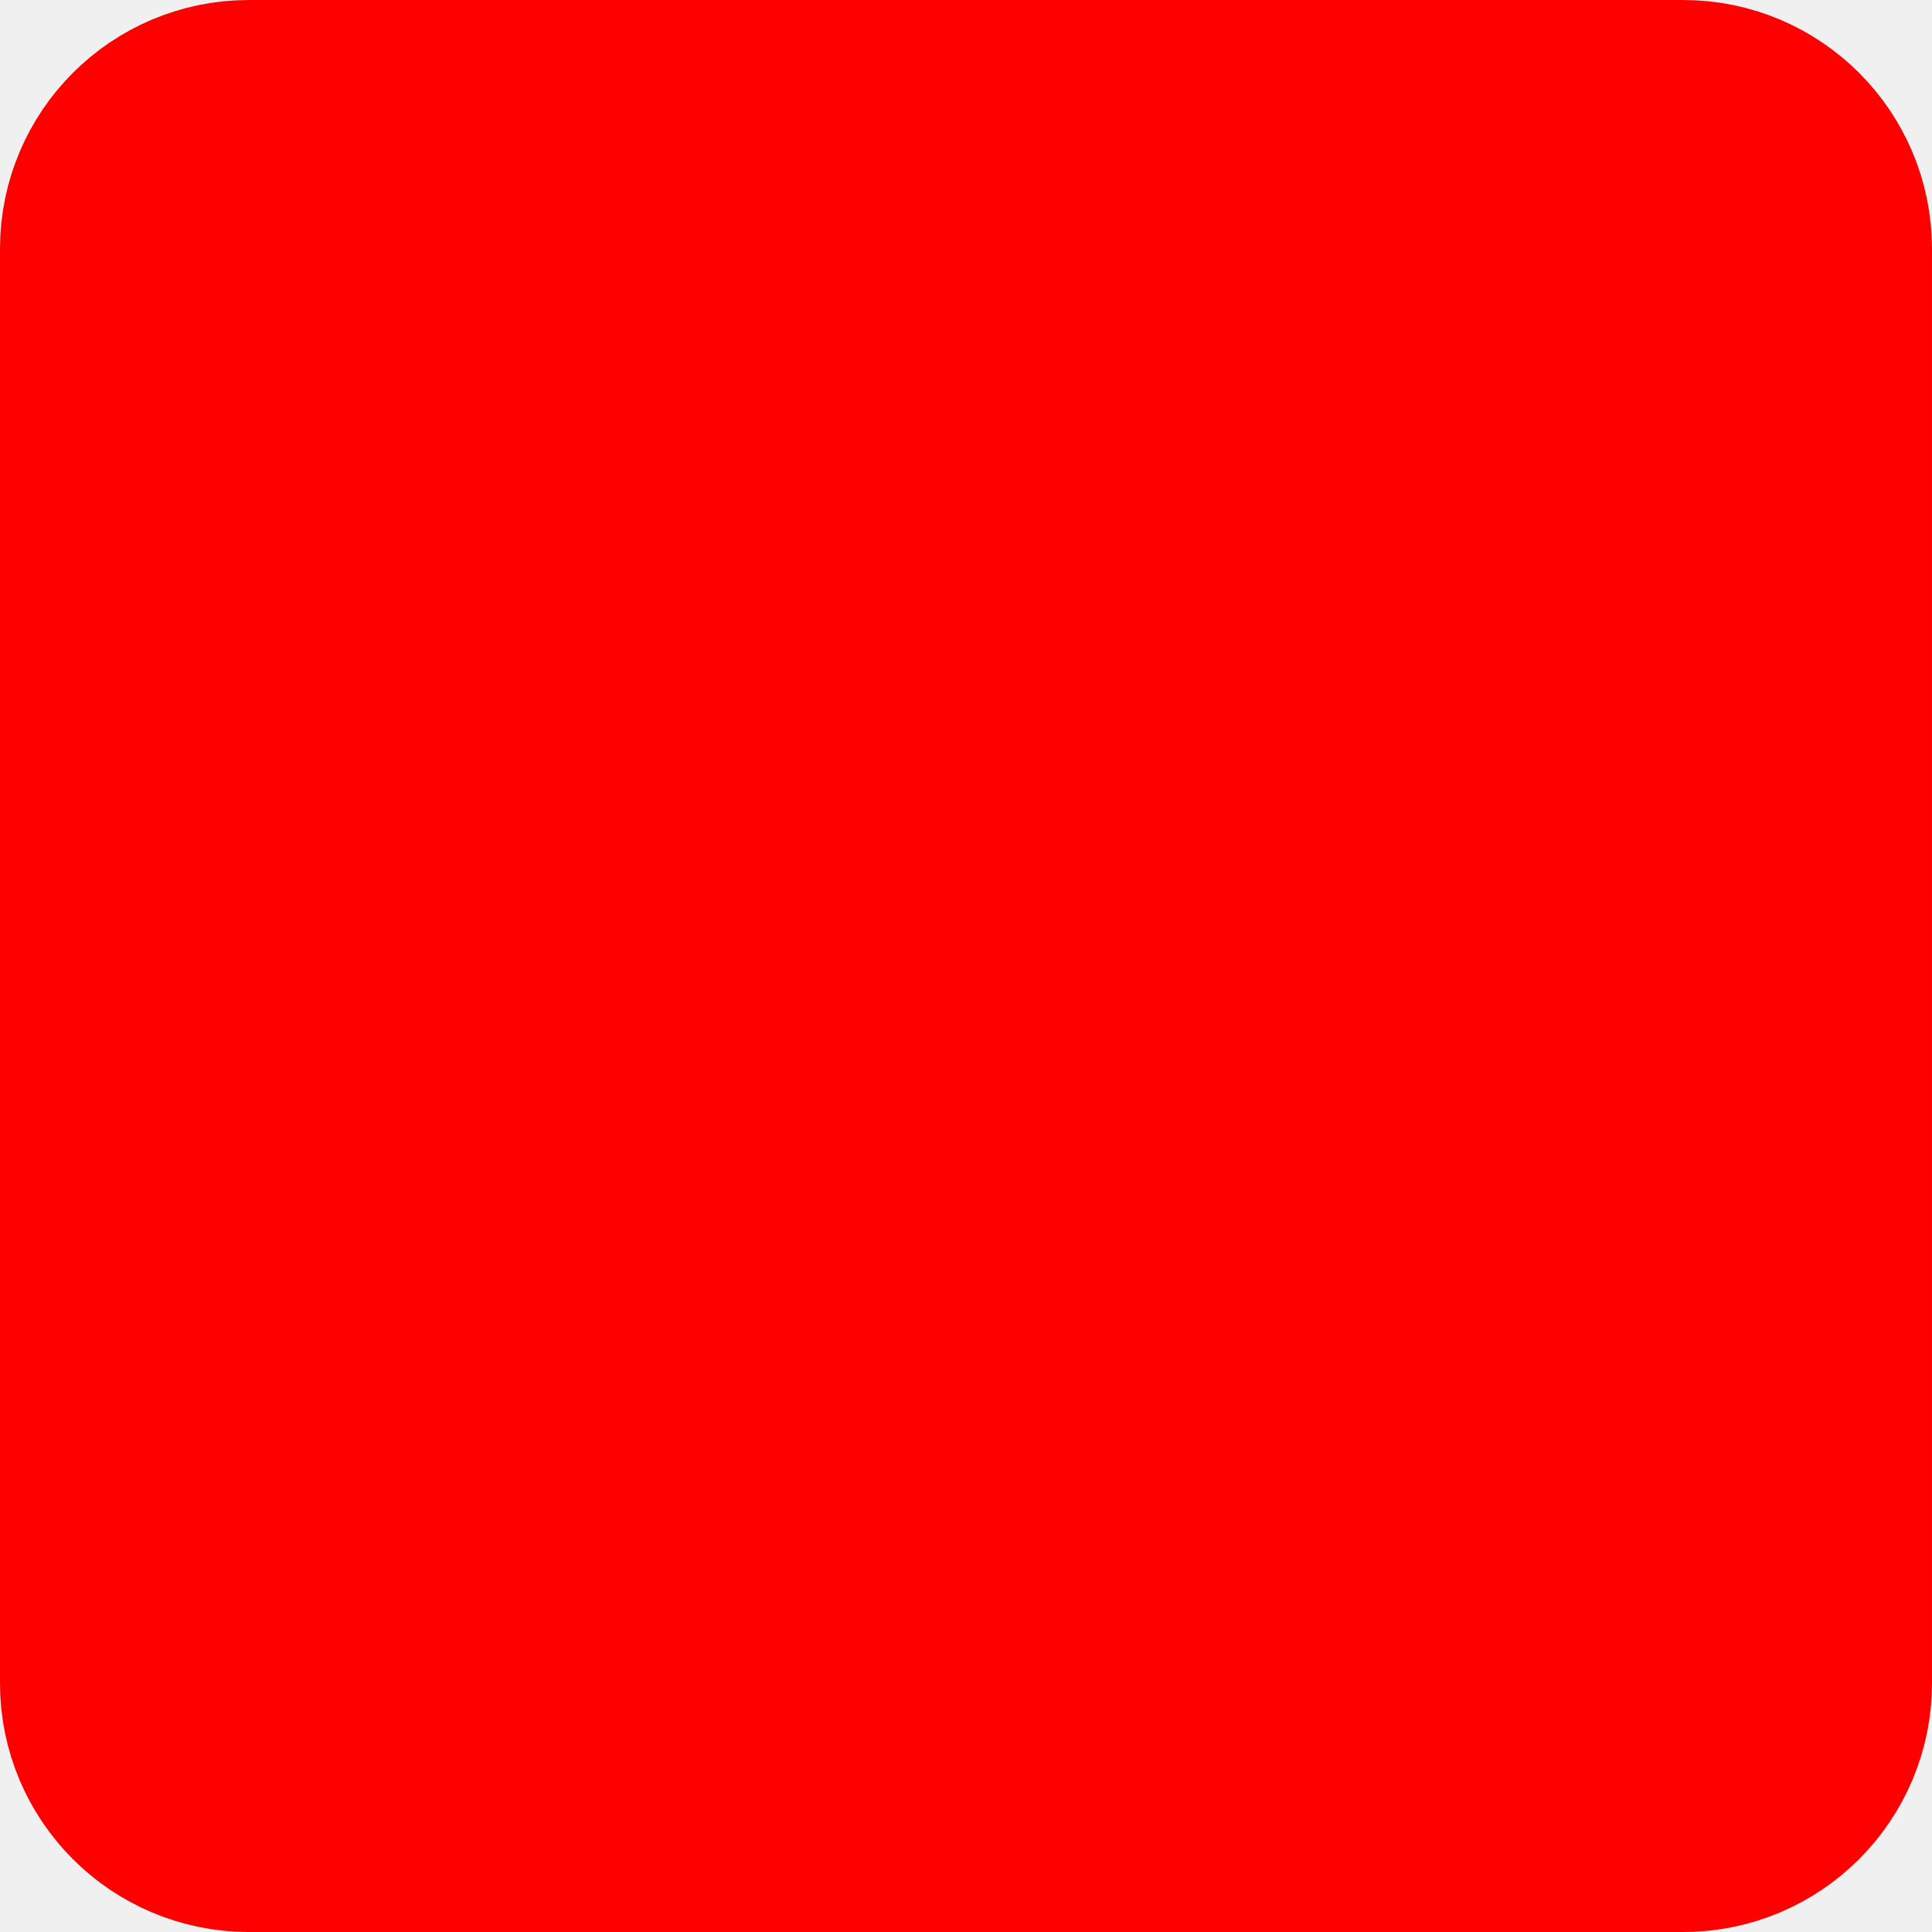
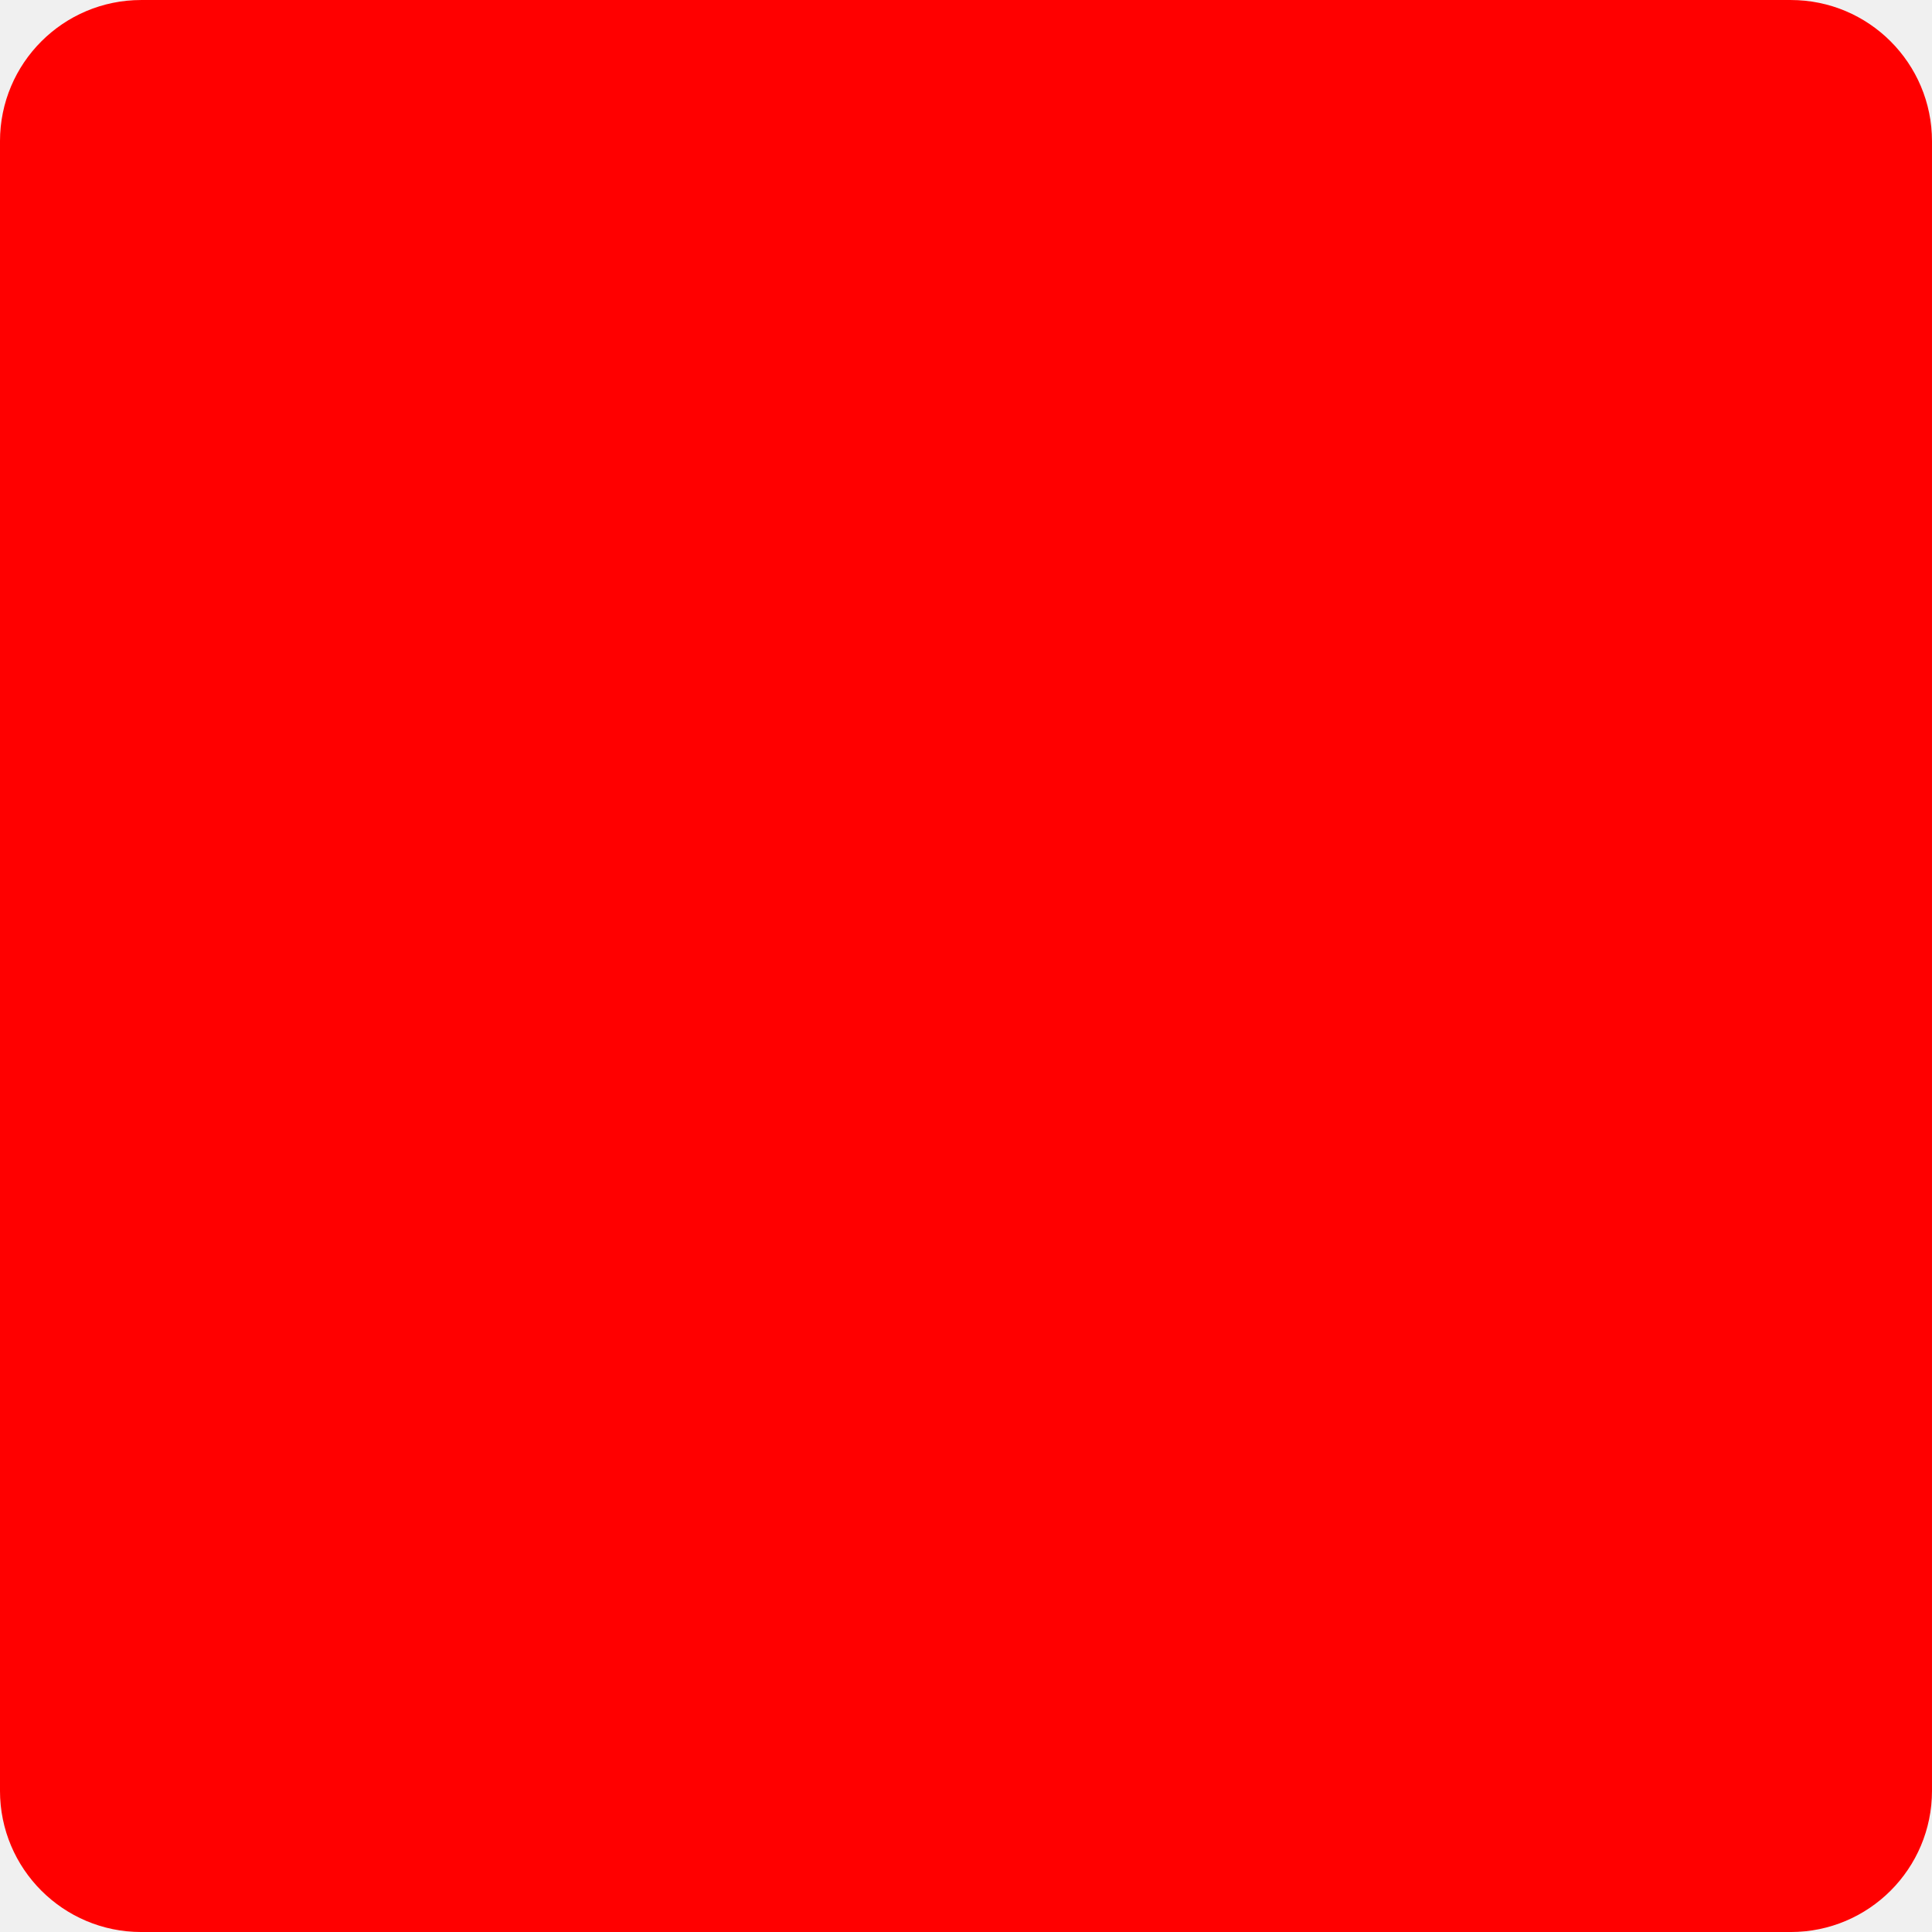
- <svg xmlns="http://www.w3.org/2000/svg" width="23mm" height="23mm" viewBox="0 0 23 23" version="1.1" id="svg8226">
+ <svg xmlns="http://www.w3.org/2000/svg" width="20mm" height="20mm" viewBox="0 0 20 20" version="1.1" id="svg8226">
  <defs id="defs8223" />
-   <g id="layer1" transform="translate(-42.60209,-48.11485)">
-     <rect style="fill:#ff0000;stroke:#ff0000;stroke-width:3;stroke-dasharray:none" id="rect8342" width="20" height="20" x="44.102" y="49.615" ry="1.462" />
+   <g id="layer1" transform="translate(-44.10209,-49.61485)">
+     <rect style="fill:#ff0000;stroke:none;stroke-width:3;stroke-dasharray:none" id="rect8342" width="20" height="20" x="44.102" y="49.615" ry="1.462" />
    <text xml:space="preserve" style="font-size:25.4px;font-family:Arial;-inkscape-font-specification:Arial;text-align:center;text-anchor:middle;fill:#ff0000;stroke:#ff0000;stroke-width:3;stroke-dasharray:none" x="54.065" y="68.706" id="text8982">
      <tspan id="tspan8980" style="font-size:25.4px;fill:#ffffff;stroke:none;stroke-width:3" x="54.065" y="68.706">!</tspan>
    </text>
  </g>
</svg>
